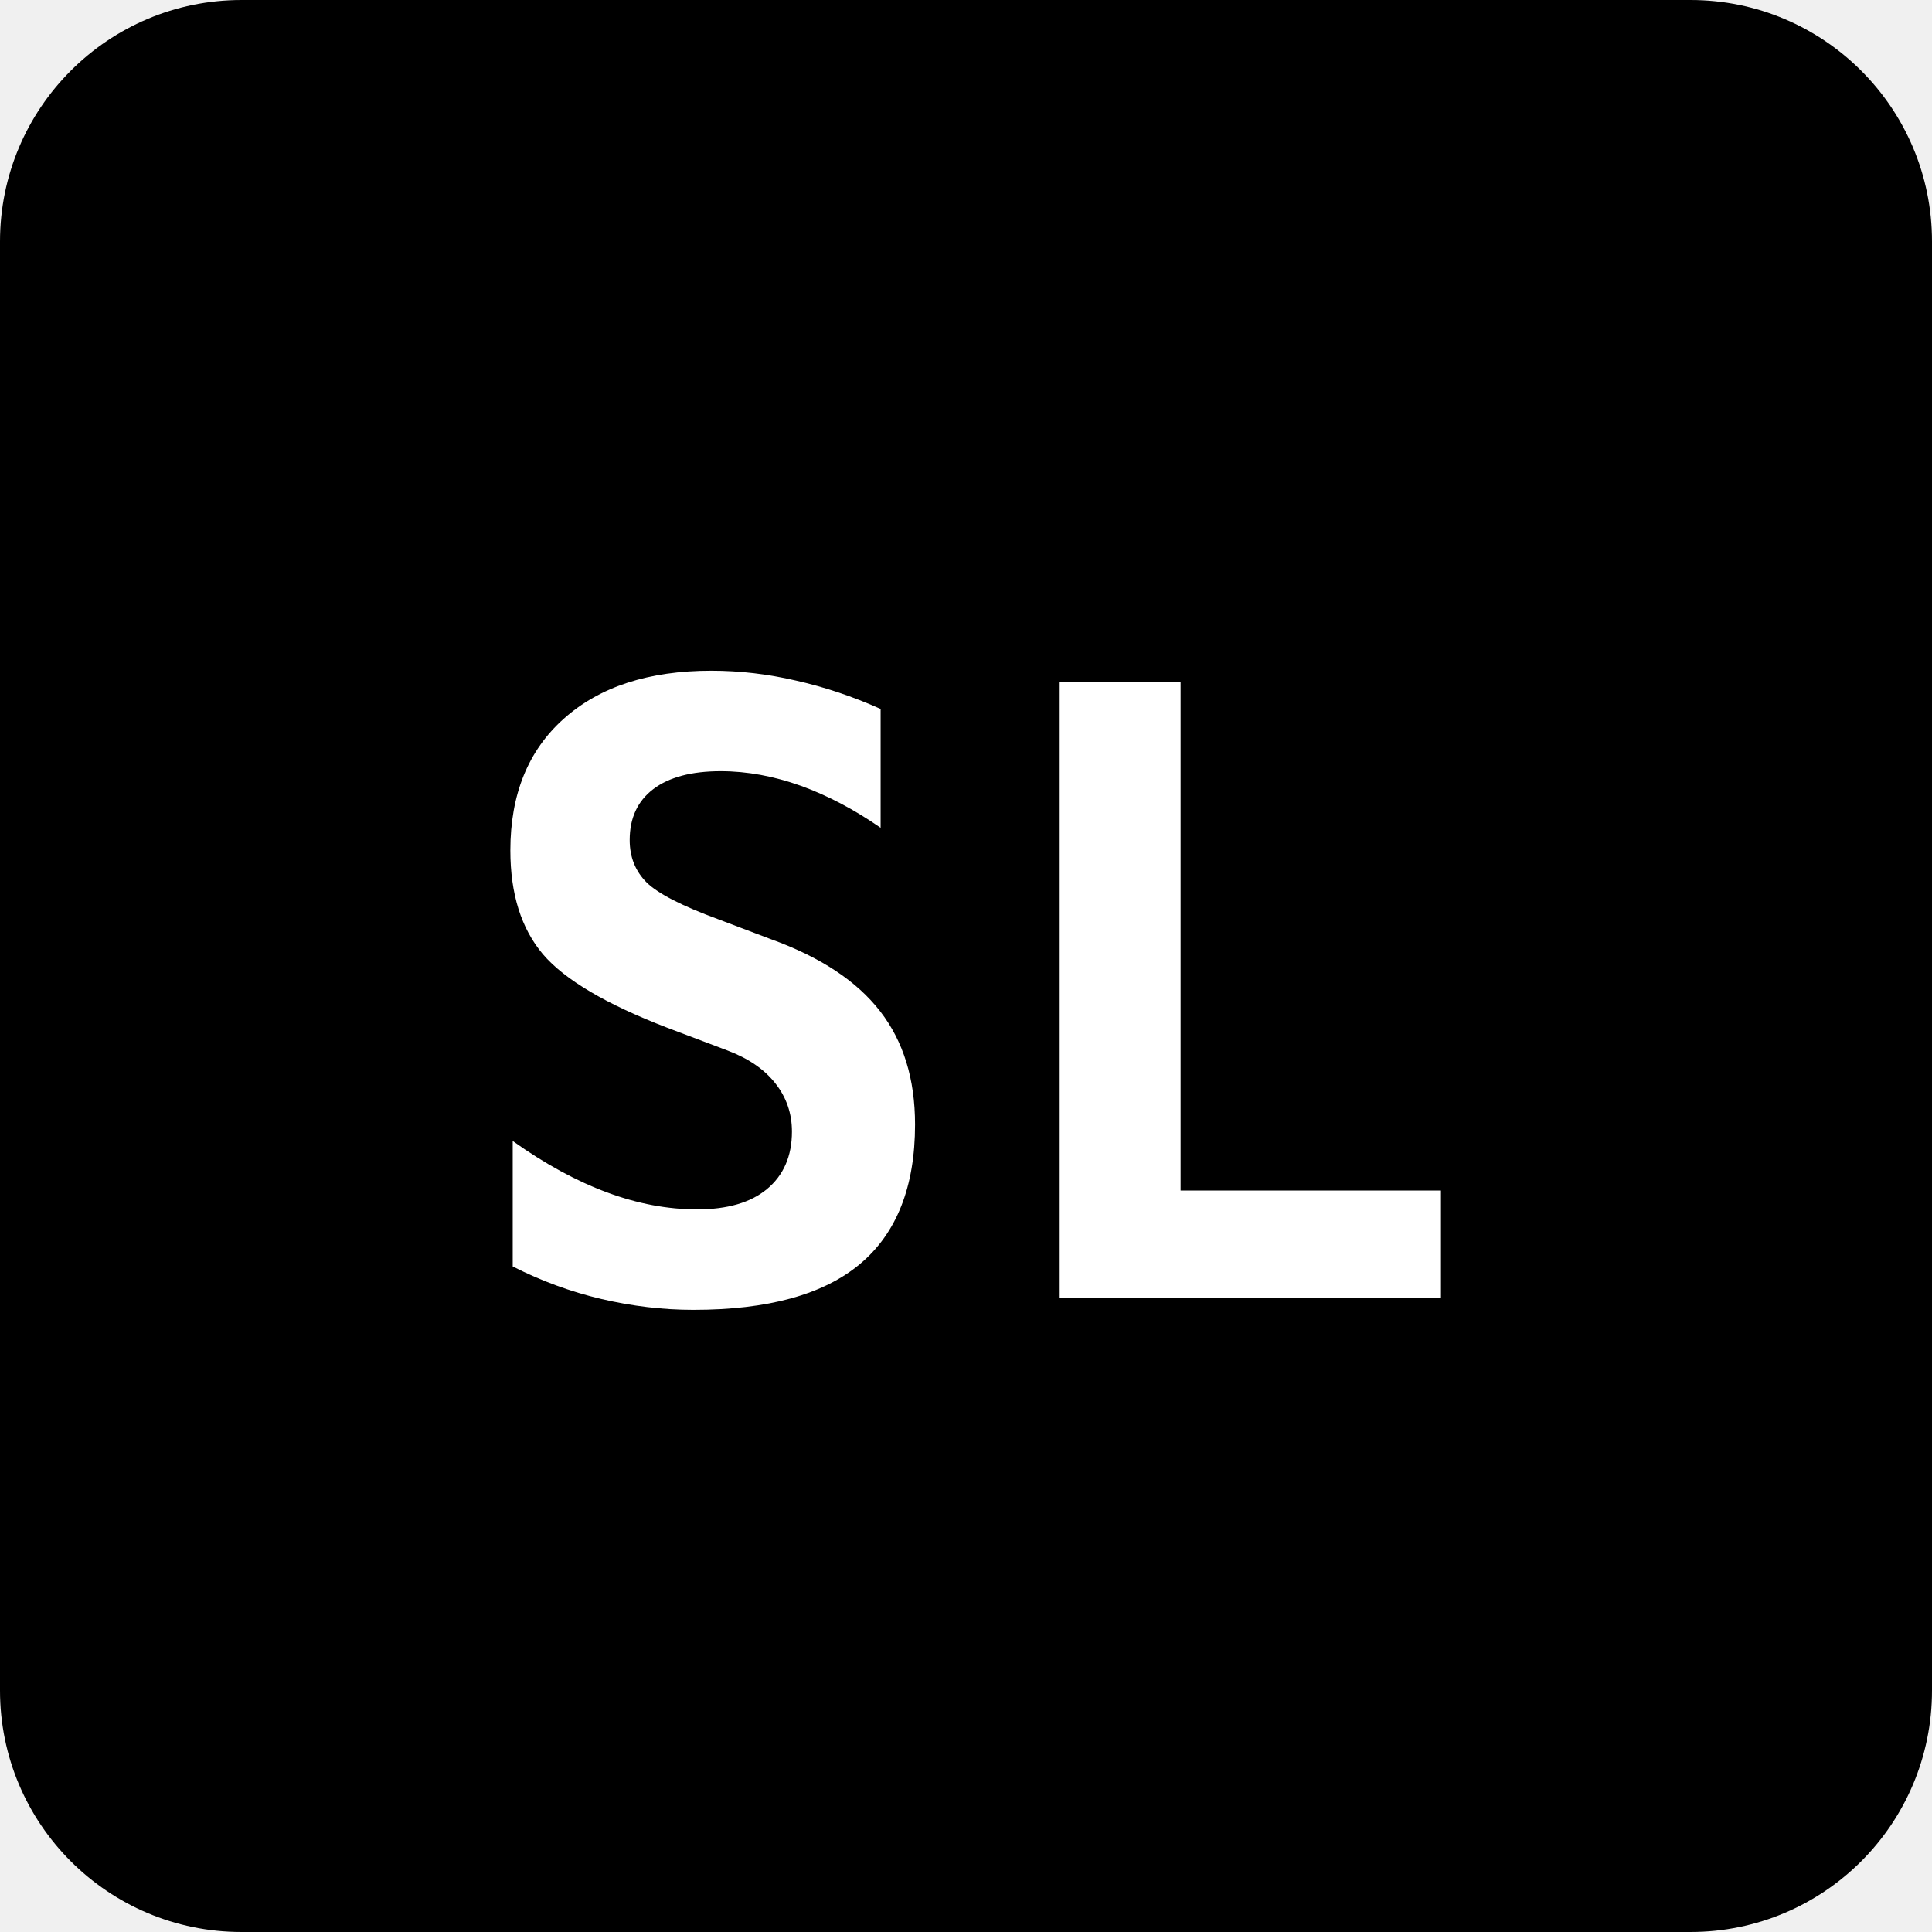
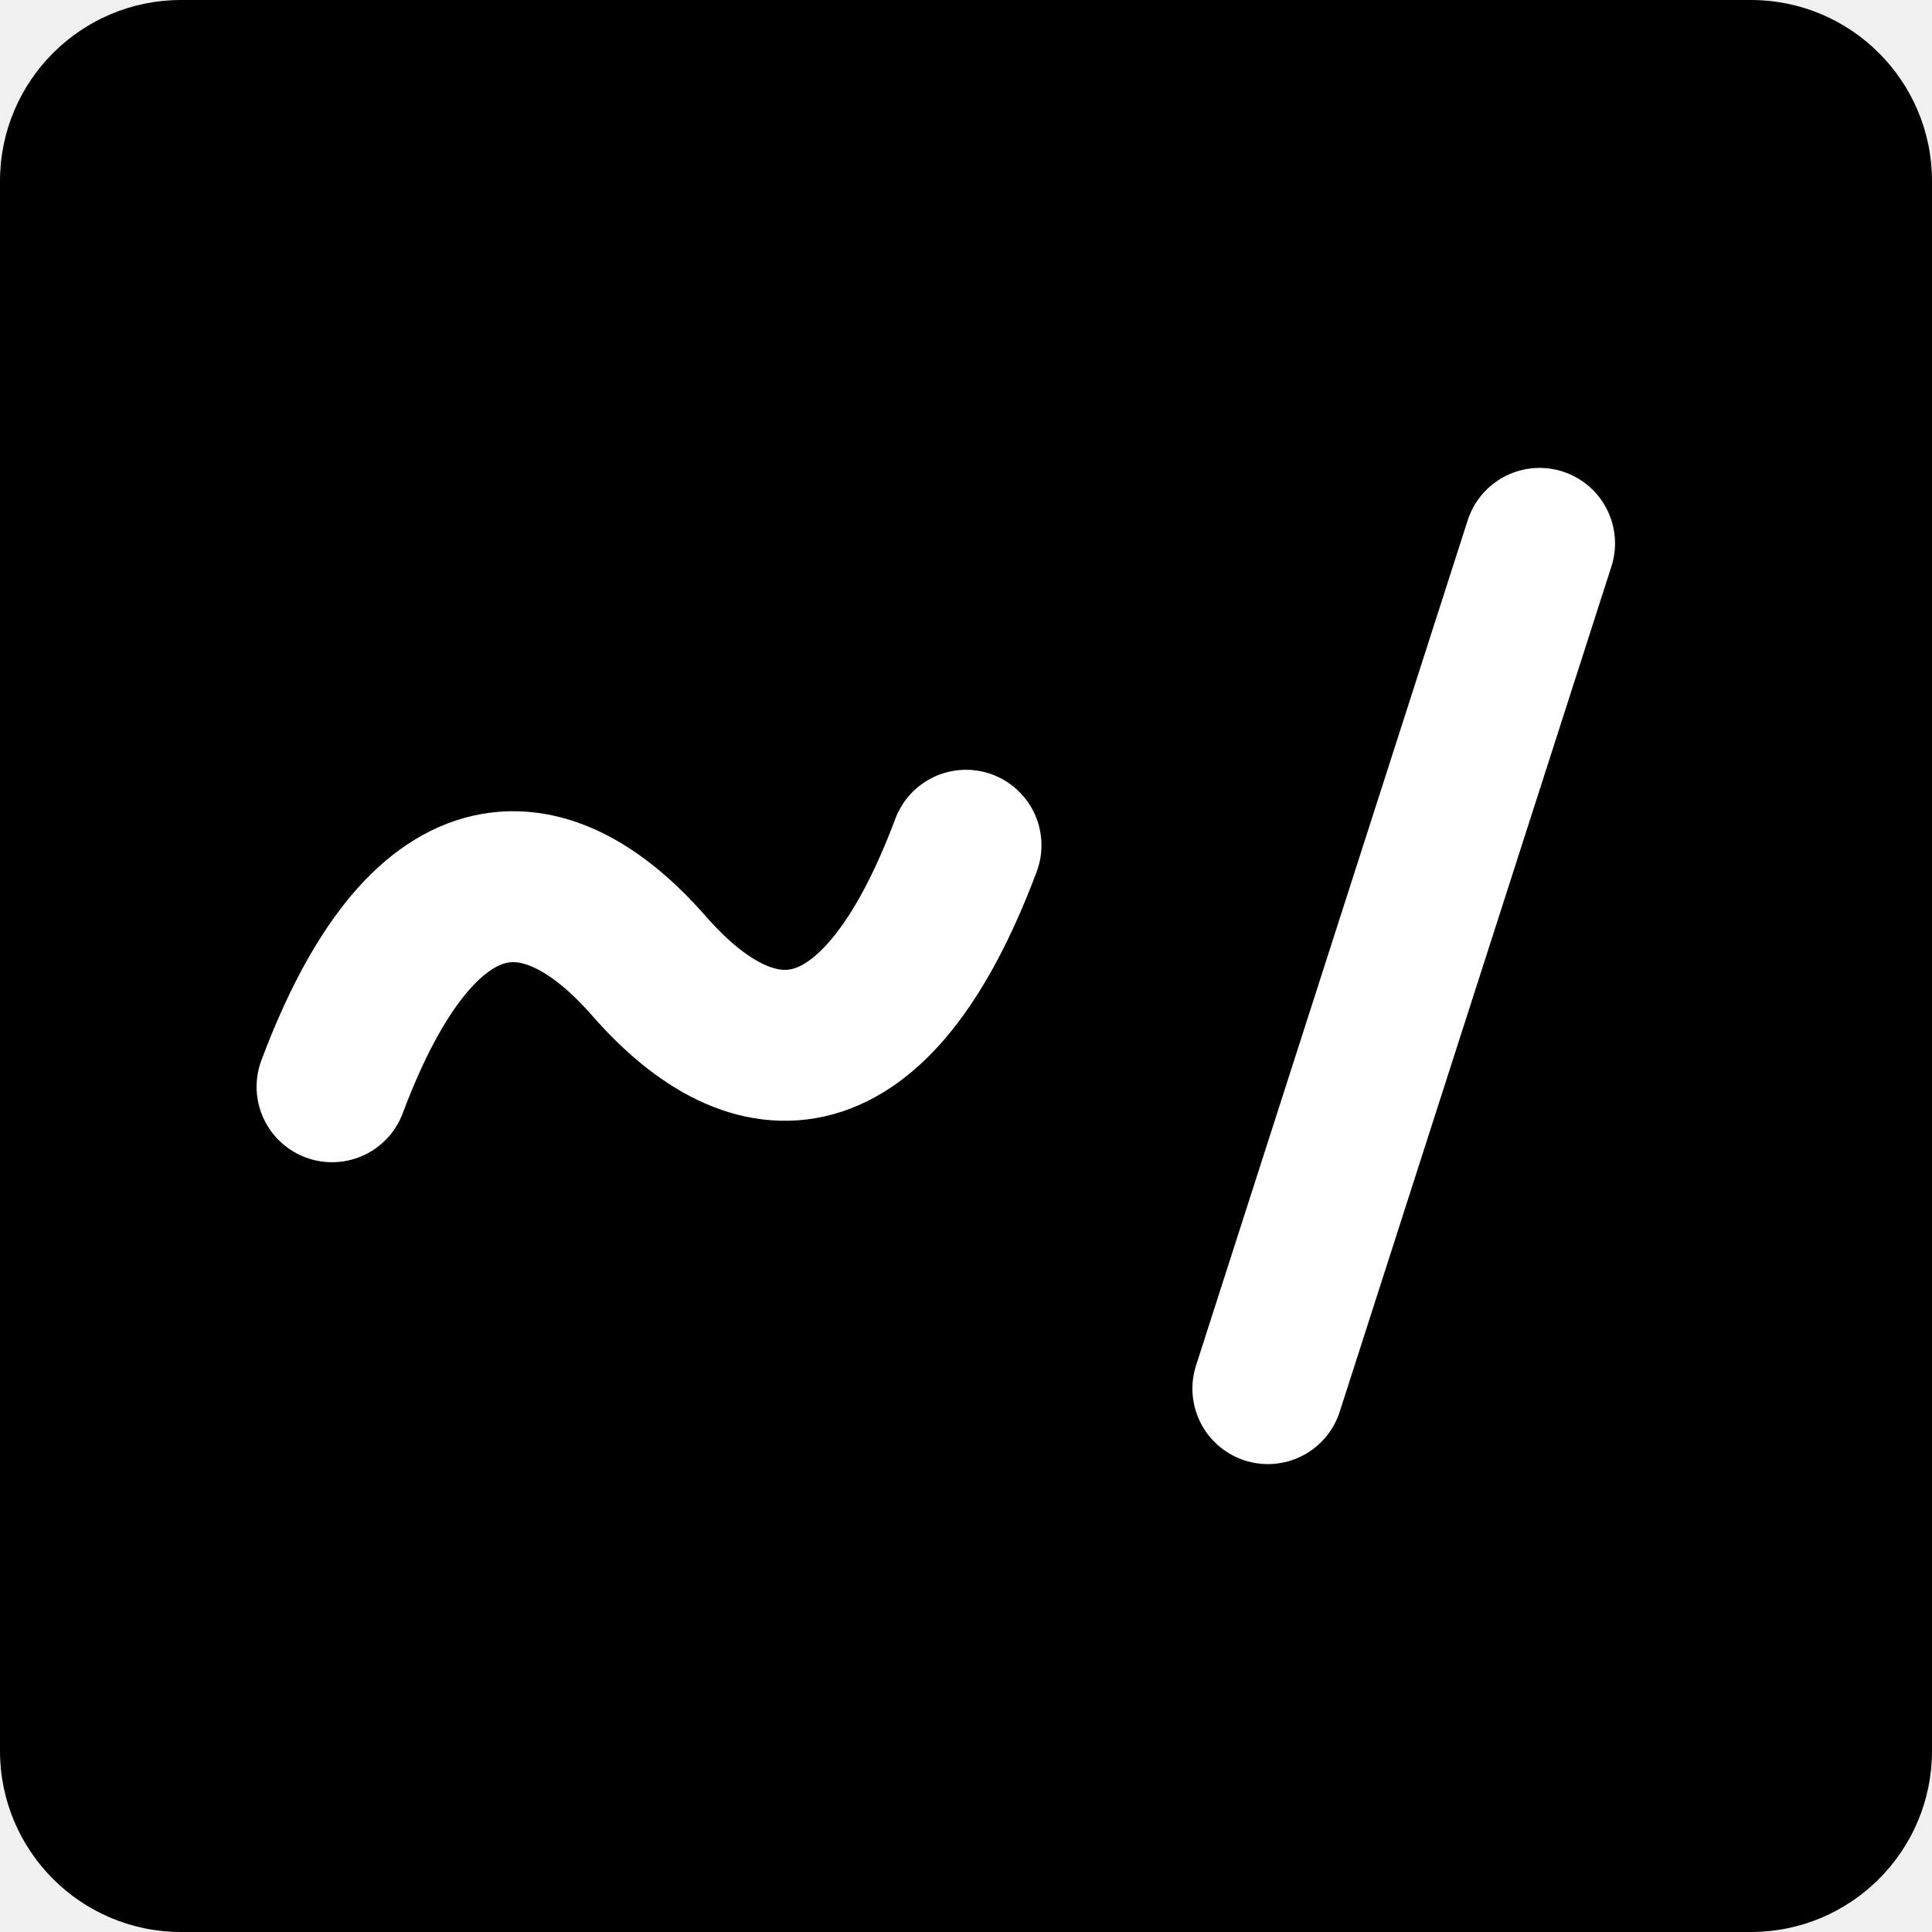
<svg xmlns="http://www.w3.org/2000/svg" viewBox="0 0 64 64">
-   <rect width="64" height="64" rx="8" fill="#000" />
-   <text x="32" y="43" text-anchor="middle" font-family="ui-monospace,Menlo,Consolas,monospace" font-size="28" font-weight="600" fill="#fff">SL</text>
+   <rect width="64" height="64" rx="6" fill="#000" />
+   <g fill="none" stroke="#fff" stroke-width="5" stroke-linecap="round" stroke-linejoin="round">
+     <path d="M11 36c3-8 7-8 10.5-4s7.500 4 10.500-4" />
+     <path d="M42 46l9-28" />
+   </g>
</svg>
